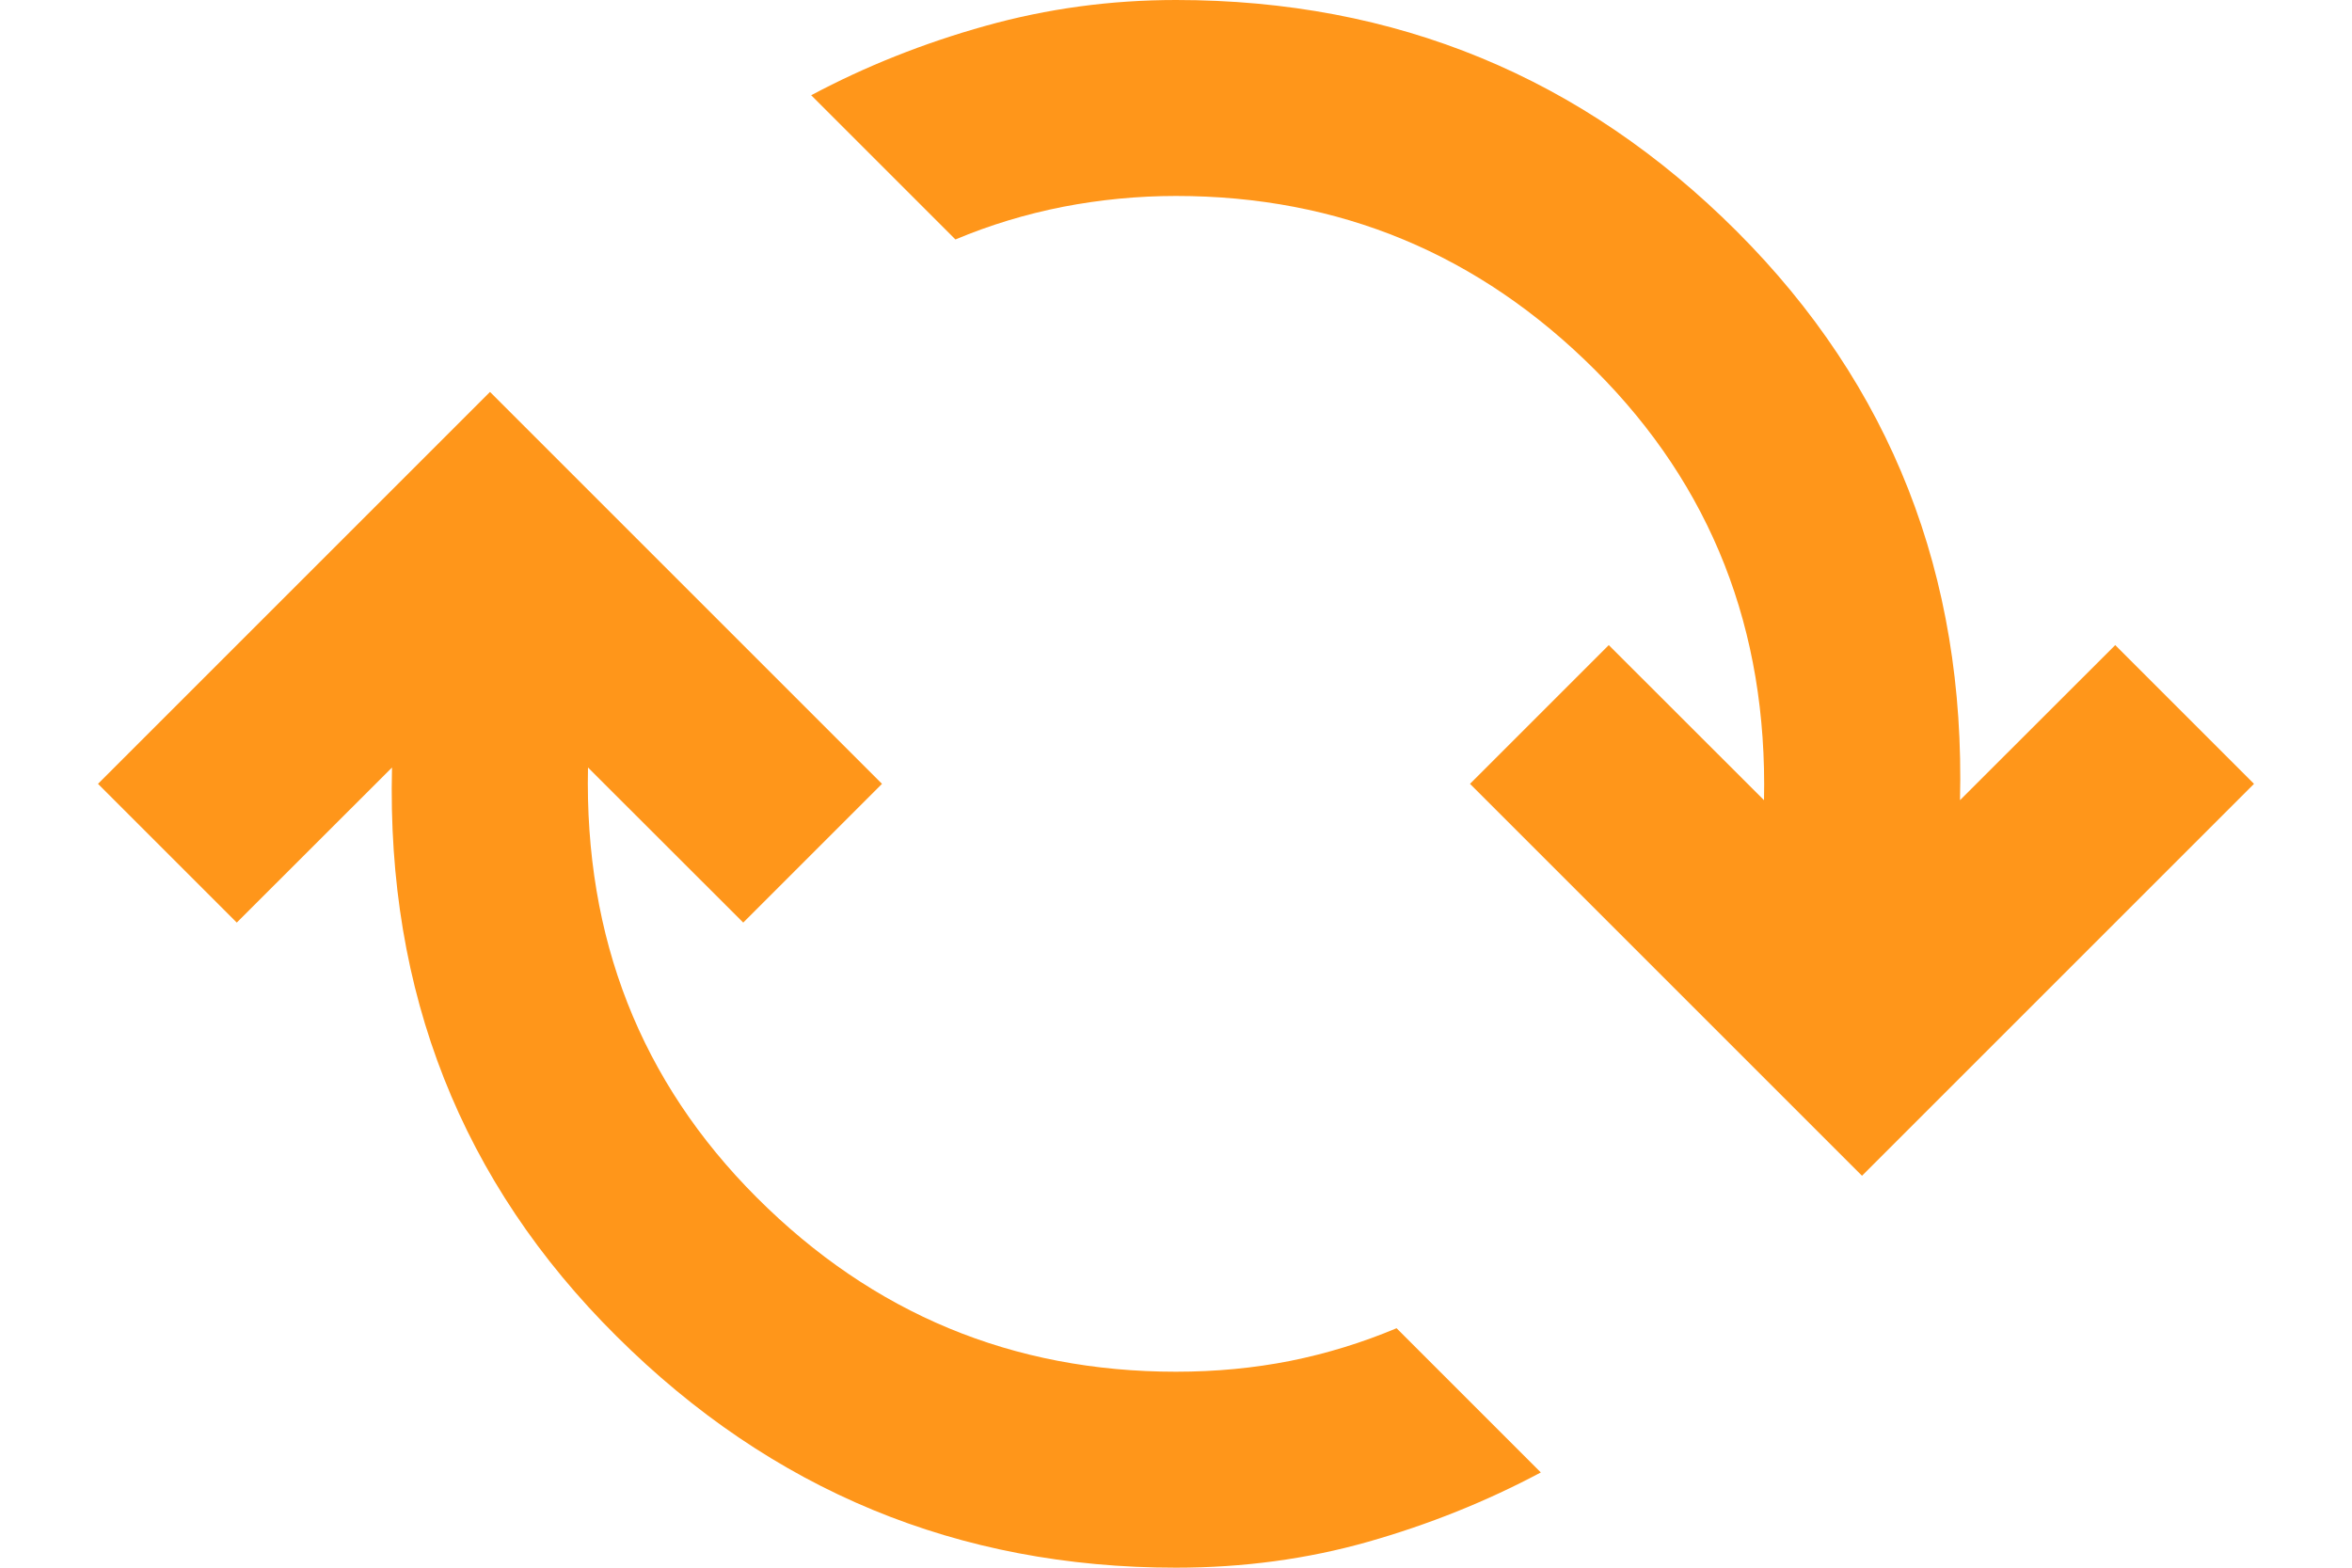
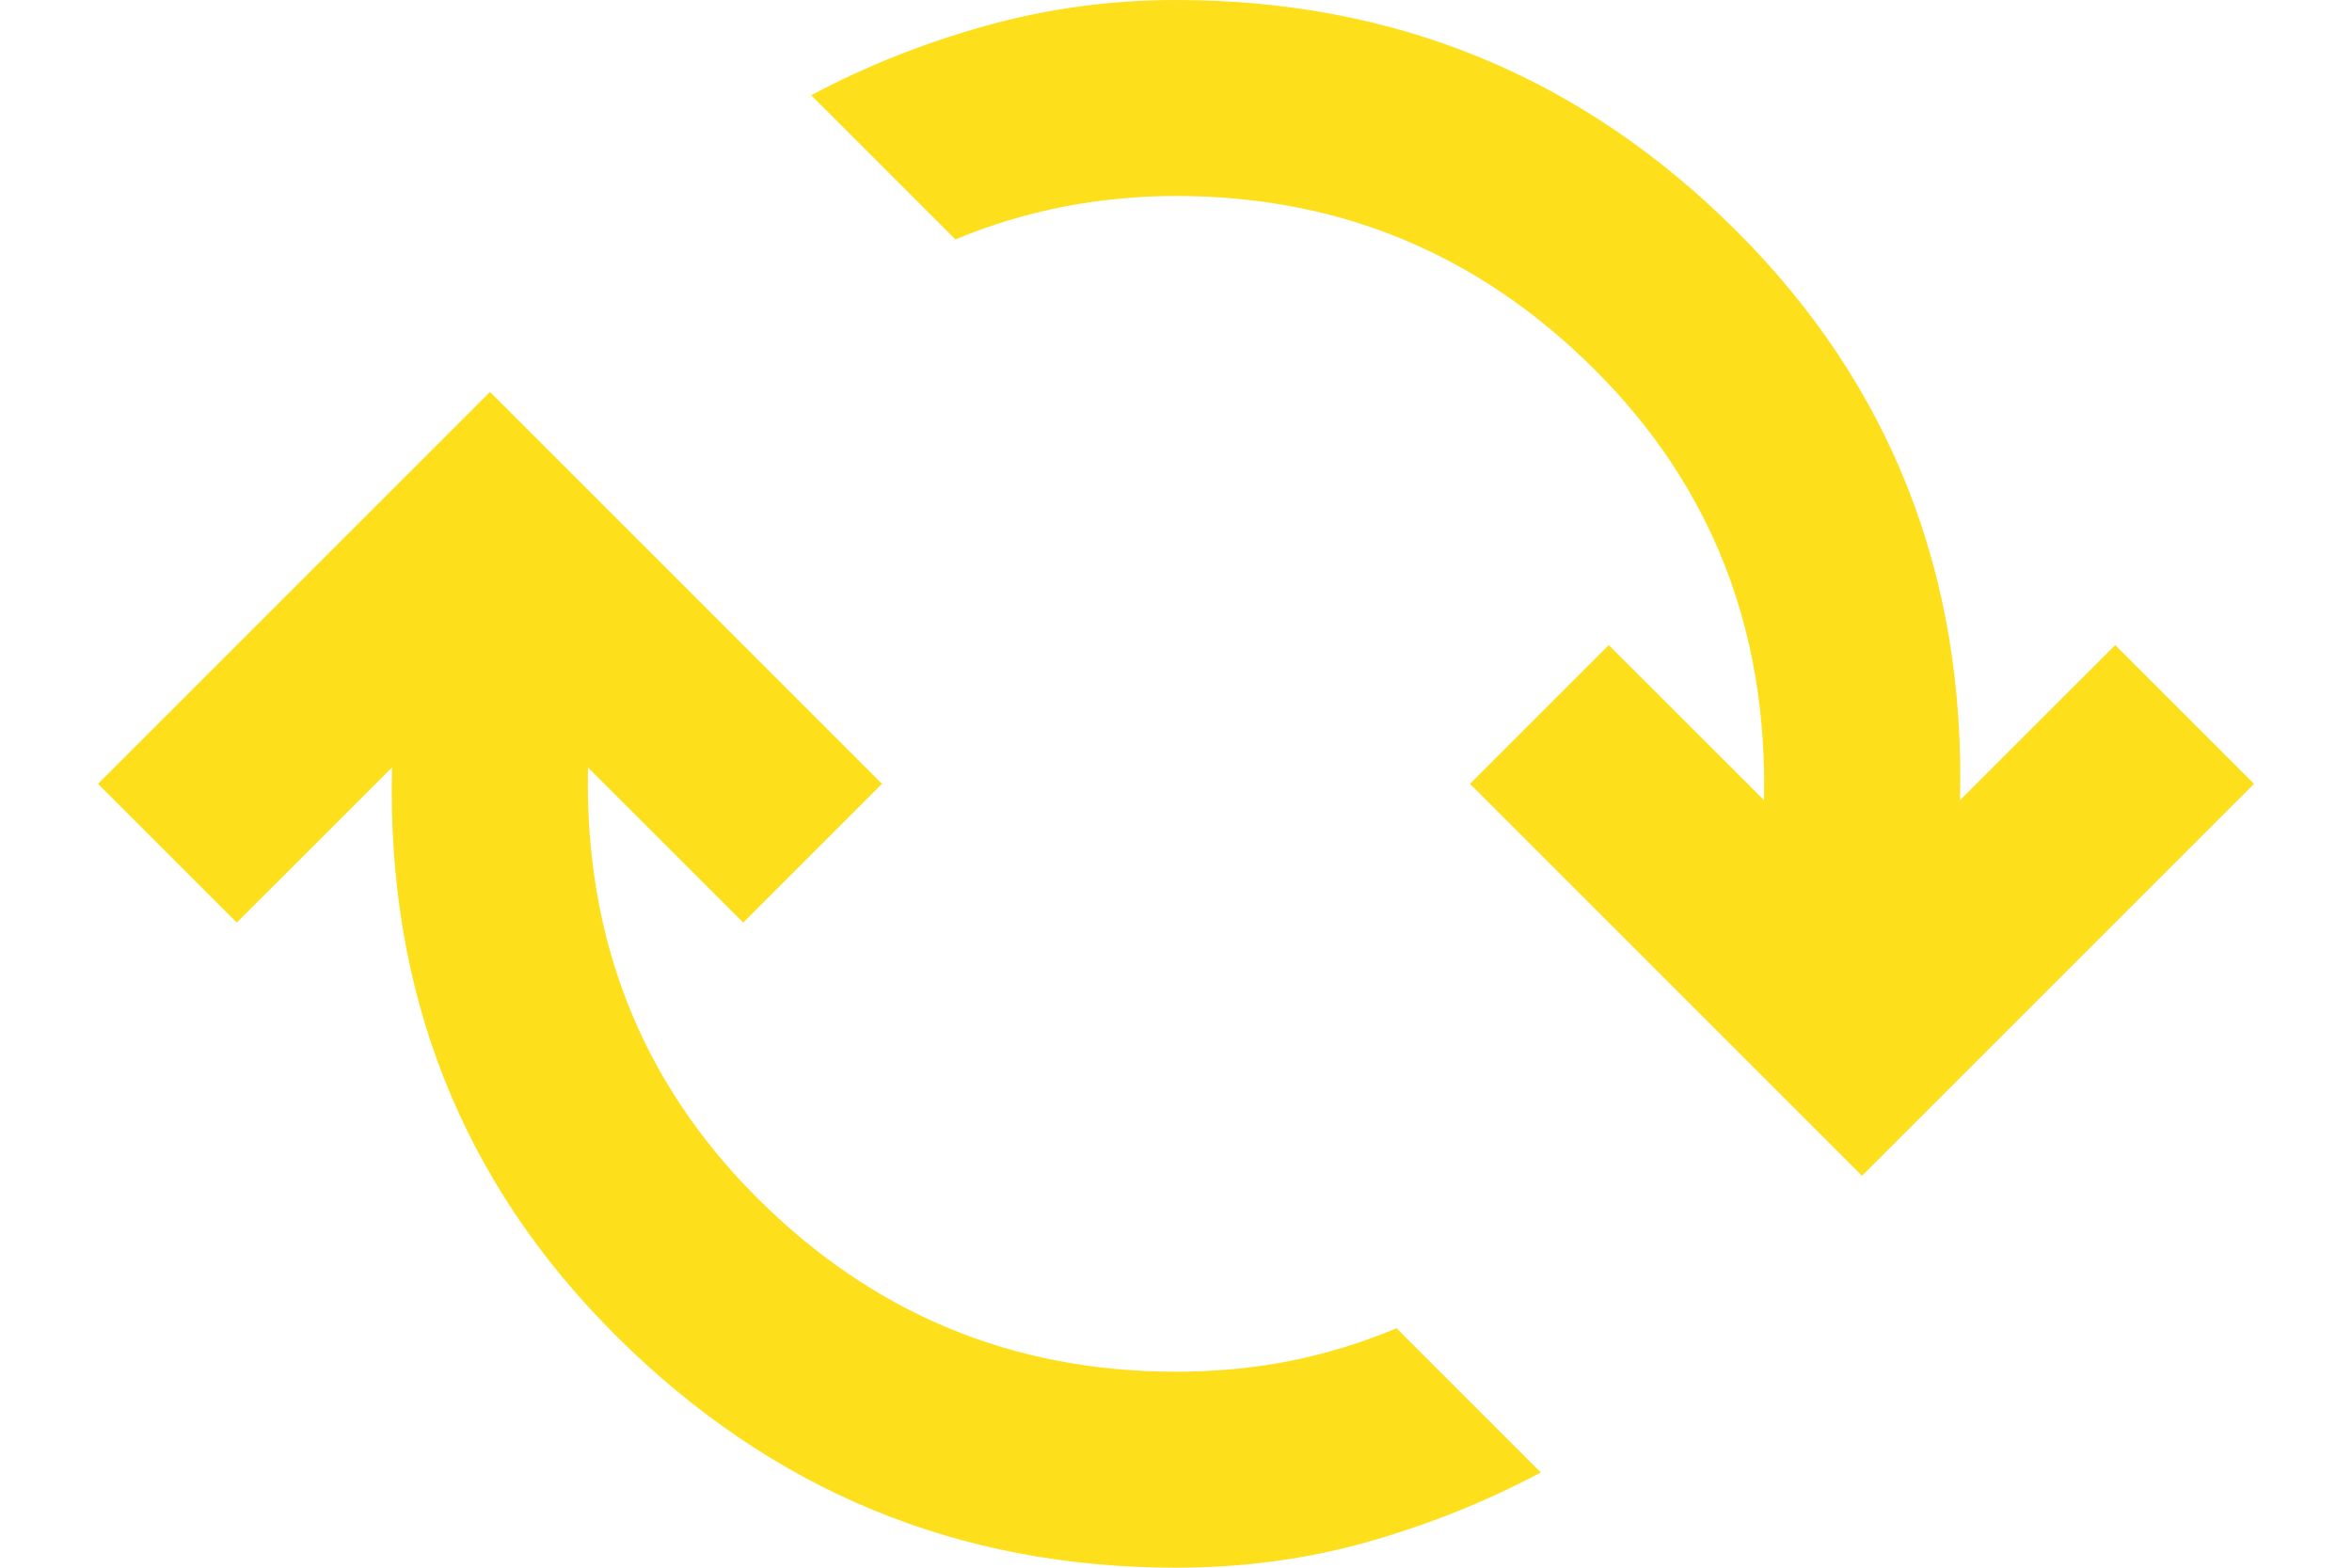
<svg xmlns="http://www.w3.org/2000/svg" width="18" height="12" viewBox="0 0 18 12" fill="none">
-   <path d="M9 12C7.333 12 5.906 11.41 4.719 10.229C3.531 9.049 2.958 7.597 3 5.875L1.812 7.062L0.75 6L3.75 3L6.75 6L5.688 7.062L4.5 5.875C4.472 7.181 4.903 8.278 5.792 9.167C6.681 10.056 7.75 10.5 9 10.5C9.306 10.5 9.597 10.472 9.875 10.417C10.153 10.361 10.424 10.278 10.688 10.167L11.792 11.271C11.375 11.493 10.934 11.67 10.469 11.802C10.004 11.934 9.514 12 9 12ZM14.25 9L11.25 6L12.312 4.938L13.5 6.125C13.528 4.819 13.097 3.722 12.208 2.833C11.319 1.944 10.25 1.5 9 1.5C8.708 1.5 8.42 1.528 8.135 1.583C7.851 1.639 7.576 1.722 7.312 1.833L6.208 0.729C6.625 0.507 7.069 0.33 7.542 0.198C8.014 0.066 8.5 0 9 0C10.681 0 12.111 0.59 13.292 1.771C14.472 2.951 15.042 4.403 15 6.125L16.188 4.938L17.25 6L14.25 9Z" fill="#ff961a" />
+   <path d="M9 12C7.333 12 5.906 11.41 4.719 10.229C3.531 9.049 2.958 7.597 3 5.875L1.812 7.062L0.75 6L3.75 3L6.75 6L5.688 7.062L4.5 5.875C4.472 7.181 4.903 8.278 5.792 9.167C6.681 10.056 7.75 10.5 9 10.5C9.306 10.5 9.597 10.472 9.875 10.417C10.153 10.361 10.424 10.278 10.688 10.167L11.792 11.271C11.375 11.493 10.934 11.67 10.469 11.802C10.004 11.934 9.514 12 9 12ZM14.25 9L11.25 6L12.312 4.938L13.5 6.125C13.528 4.819 13.097 3.722 12.208 2.833C11.319 1.944 10.25 1.5 9 1.5C8.708 1.5 8.42 1.528 8.135 1.583C7.851 1.639 7.576 1.722 7.312 1.833L6.208 0.729C6.625 0.507 7.069 0.33 7.542 0.198C8.014 0.066 8.5 0 9 0C10.681 0 12.111 0.59 13.292 1.771C14.472 2.951 15.042 4.403 15 6.125L16.188 4.938L17.25 6L14.25 9Z" fill="#fddf1c" />
</svg>
